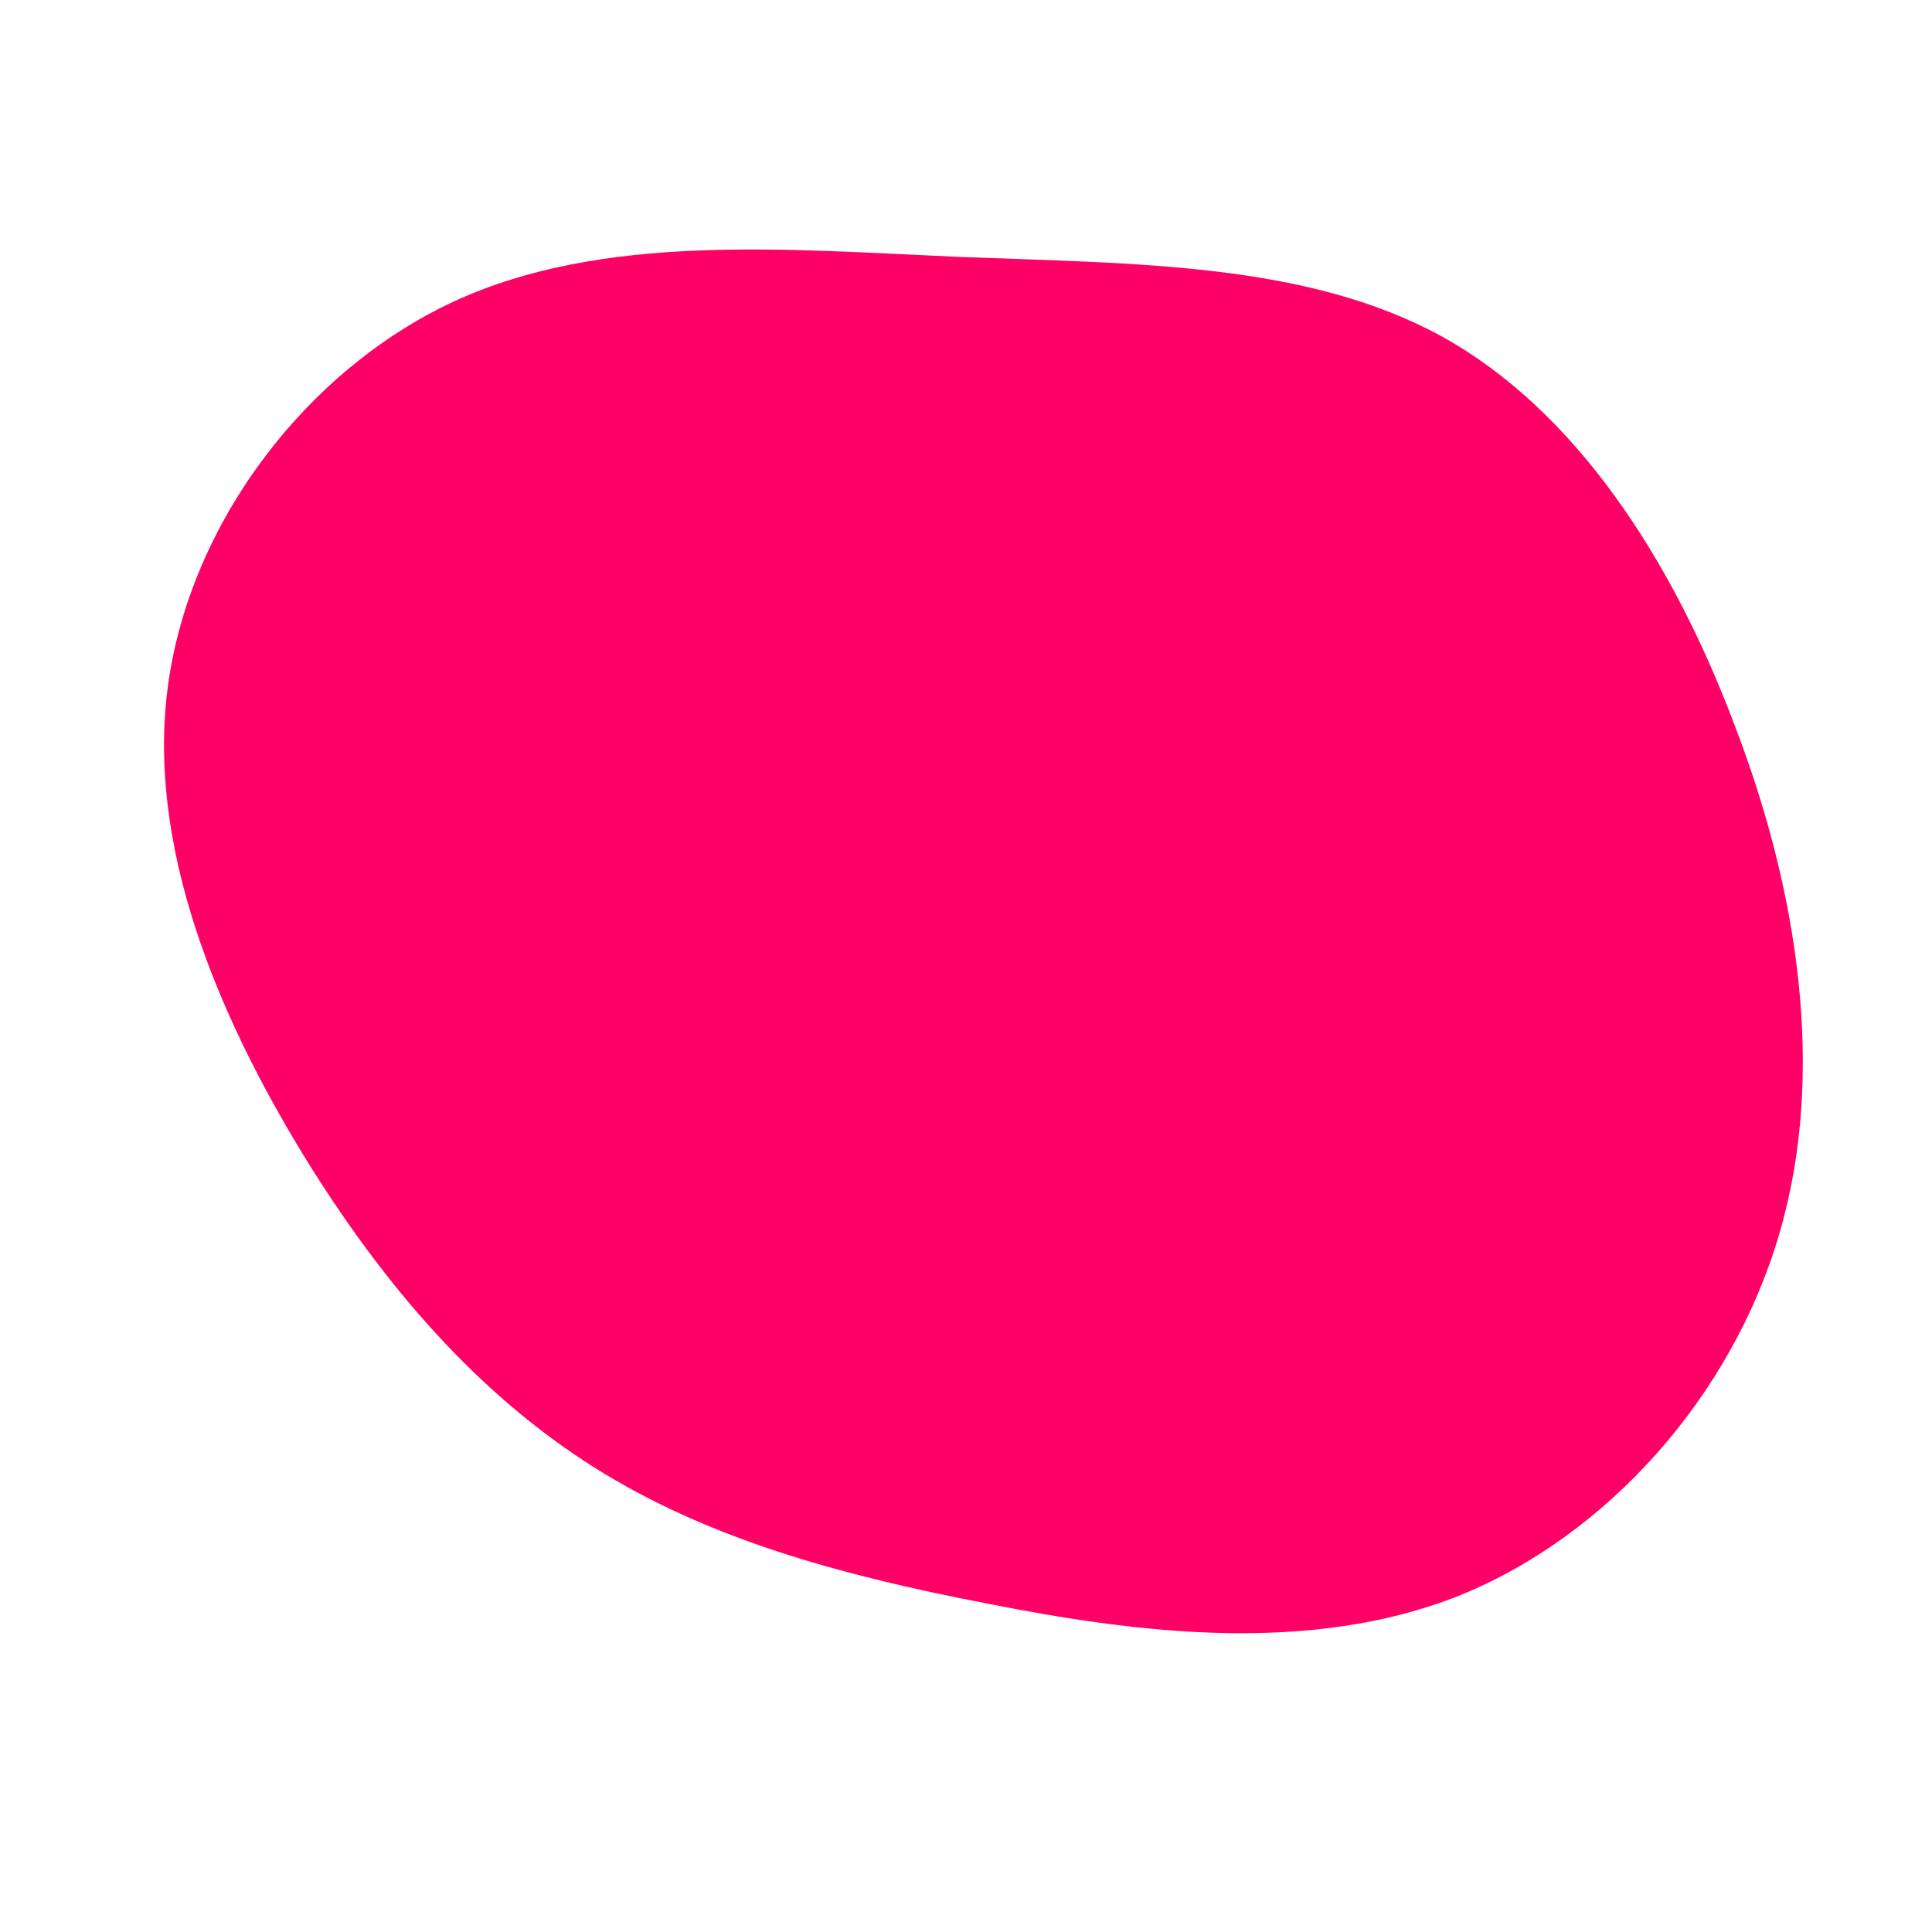
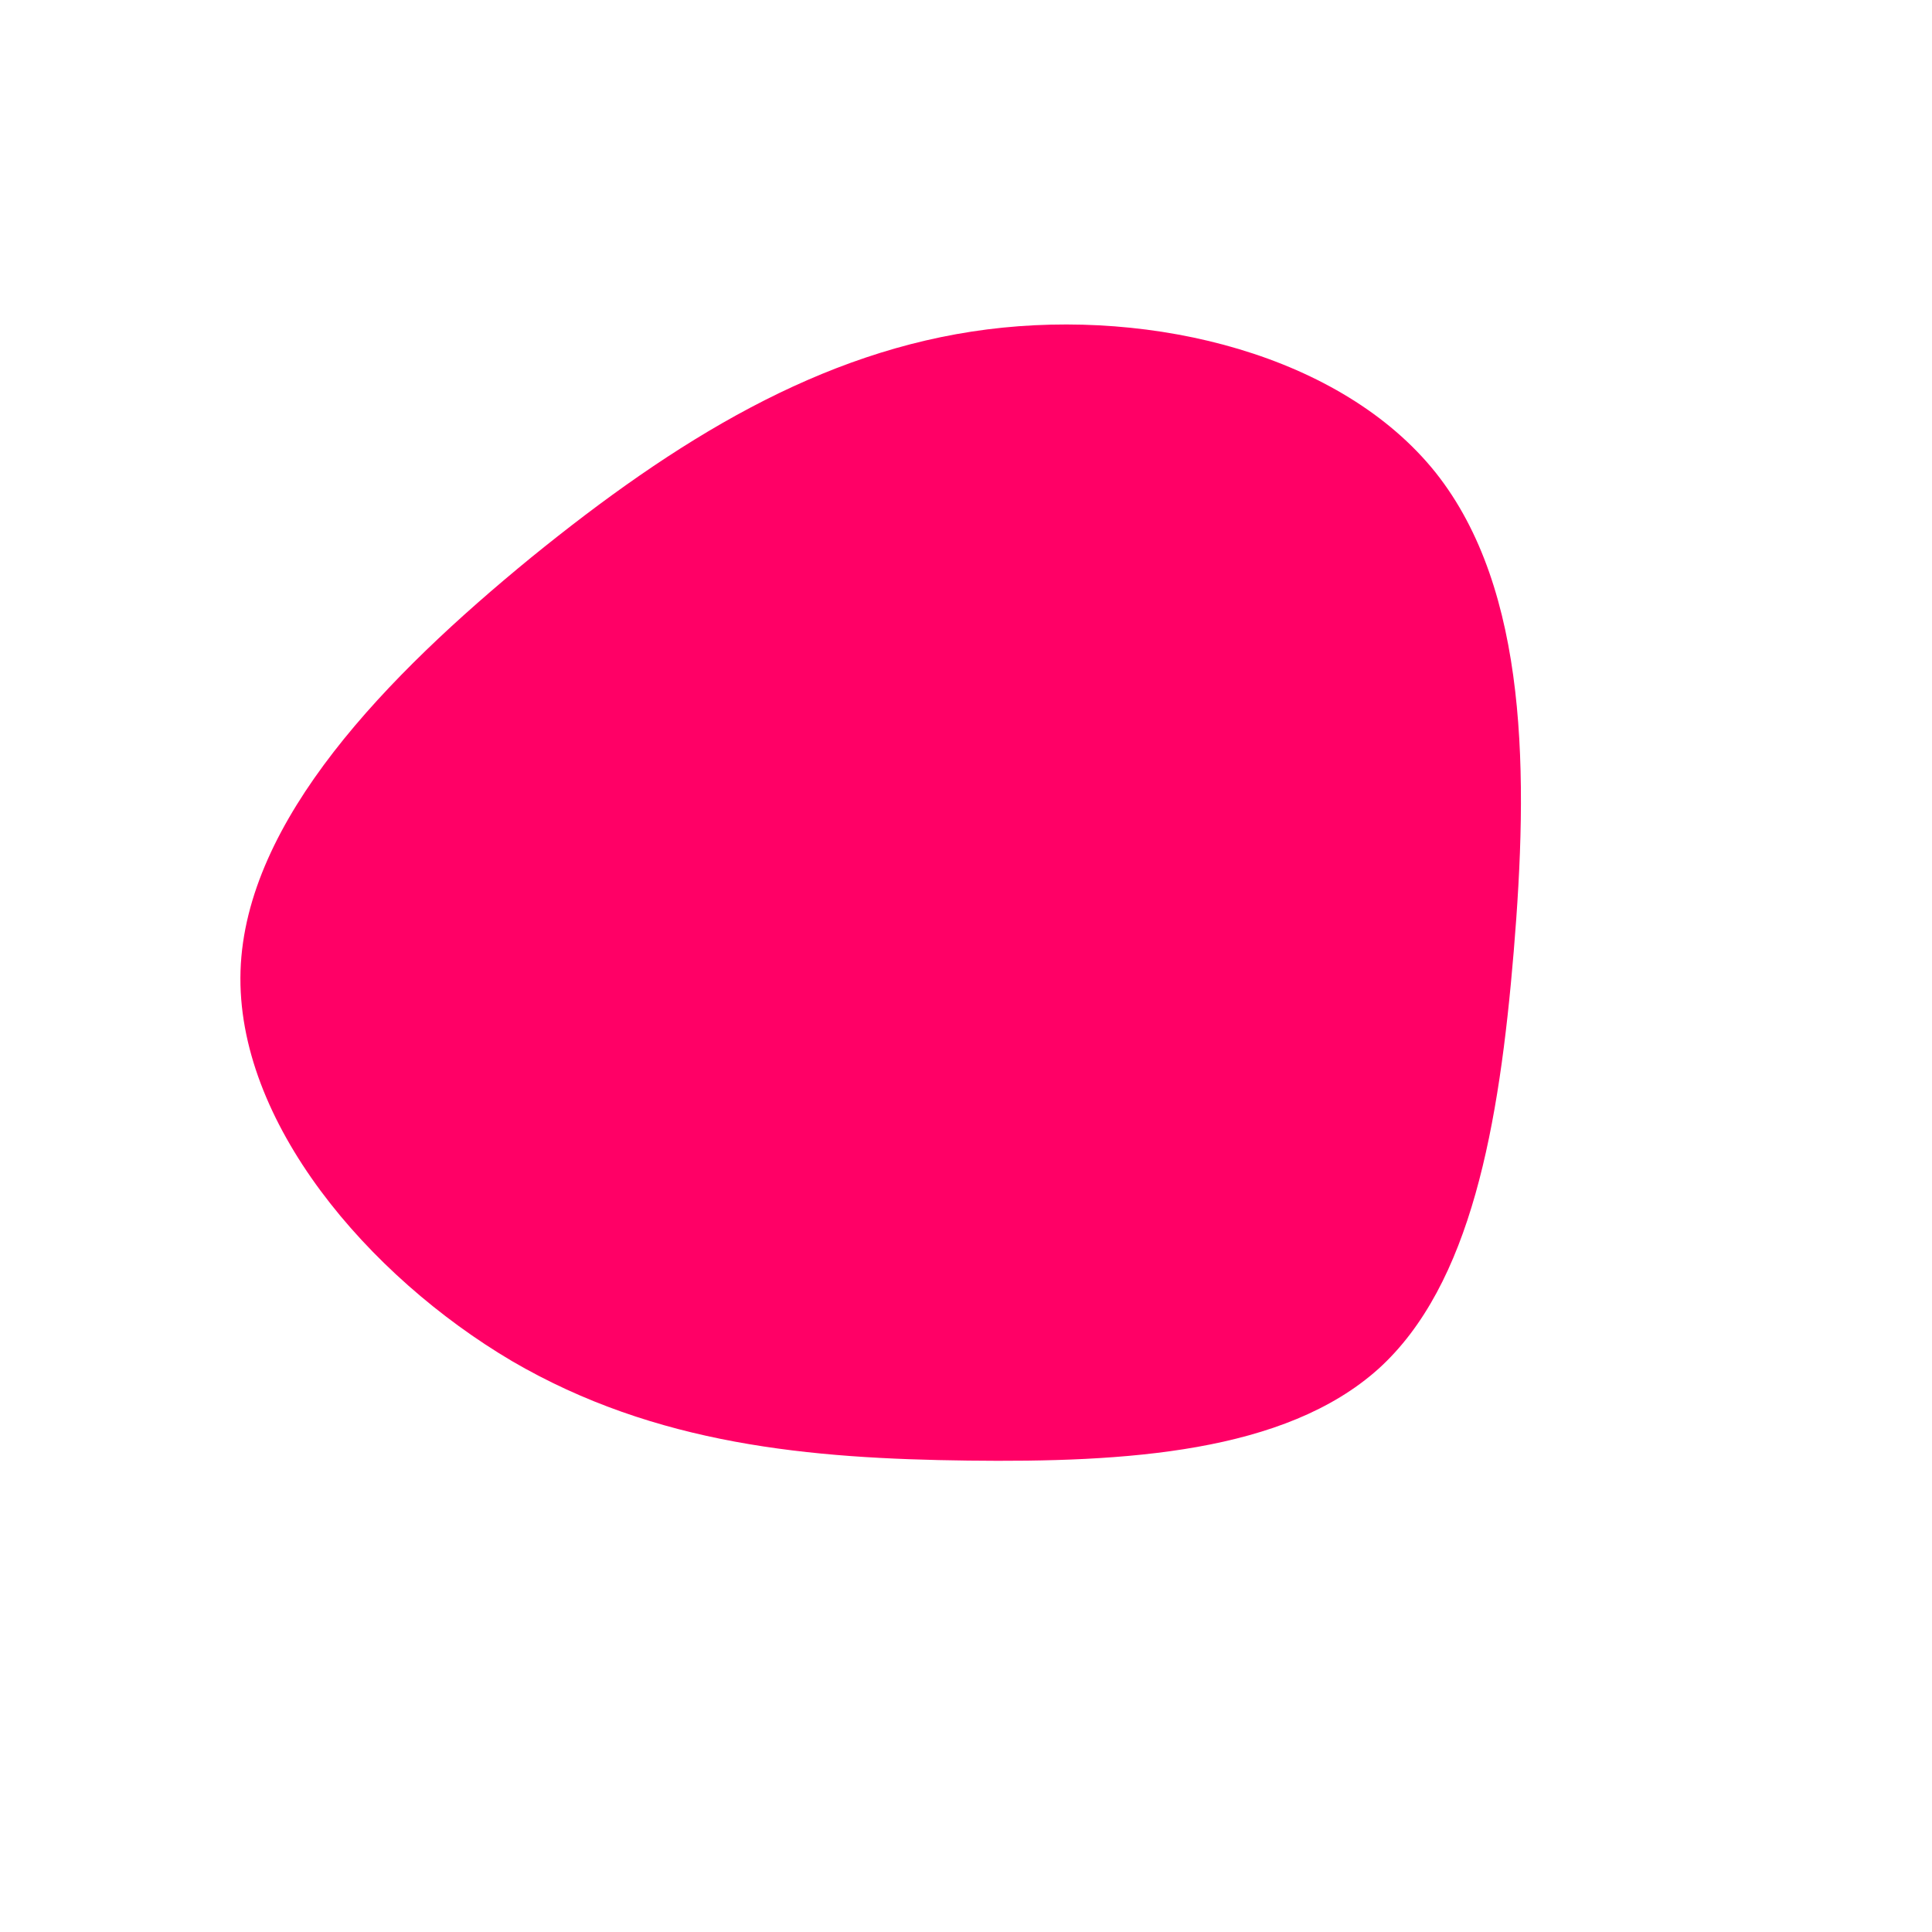
<svg xmlns="http://www.w3.org/2000/svg" viewBox="0 0 200 200">
-   <path fill="#FF0066" d="M49.2,-65.2C63,-57.6,73,-42.3,79.5,-25.1C86.1,-8,89.1,11,84.2,27.7C79.3,44.5,66.4,59,51,65.2C35.6,71.3,17.8,69.1,2.2,66C-13.4,63,-26.9,59.2,-38.5,51.9C-50.2,44.5,-60,33.6,-68.7,19.4C-77.4,5.1,-84.9,-12.4,-82.6,-29.1C-80.3,-45.9,-68.3,-61.7,-53,-68.8C-37.6,-75.9,-18.8,-74.2,-0.6,-73.4C17.7,-72.7,35.3,-72.8,49.2,-65.2Z" transform="translate(100 100)" />
+   <path fill="#FF0066" d="M48.6,-51.1C58.3,-38.9,58.2,-19.5,56.7,-1.5C55.2,16.5,52.3,33,42.7,41.7C33,50.4,16.5,51.4,0.2,51.2C-16.1,51,-32.1,49.6,-47,40.9C-61.9,32.1,-75.6,16.1,-75.1,0.5C-74.6,-15.1,-59.9,-30.1,-45,-42.3C-30.1,-54.4,-15.1,-63.7,2.2,-65.9C19.5,-68.1,38.9,-63.2,48.6,-51.1Z" transform="translate(100 100)" />
</svg>
